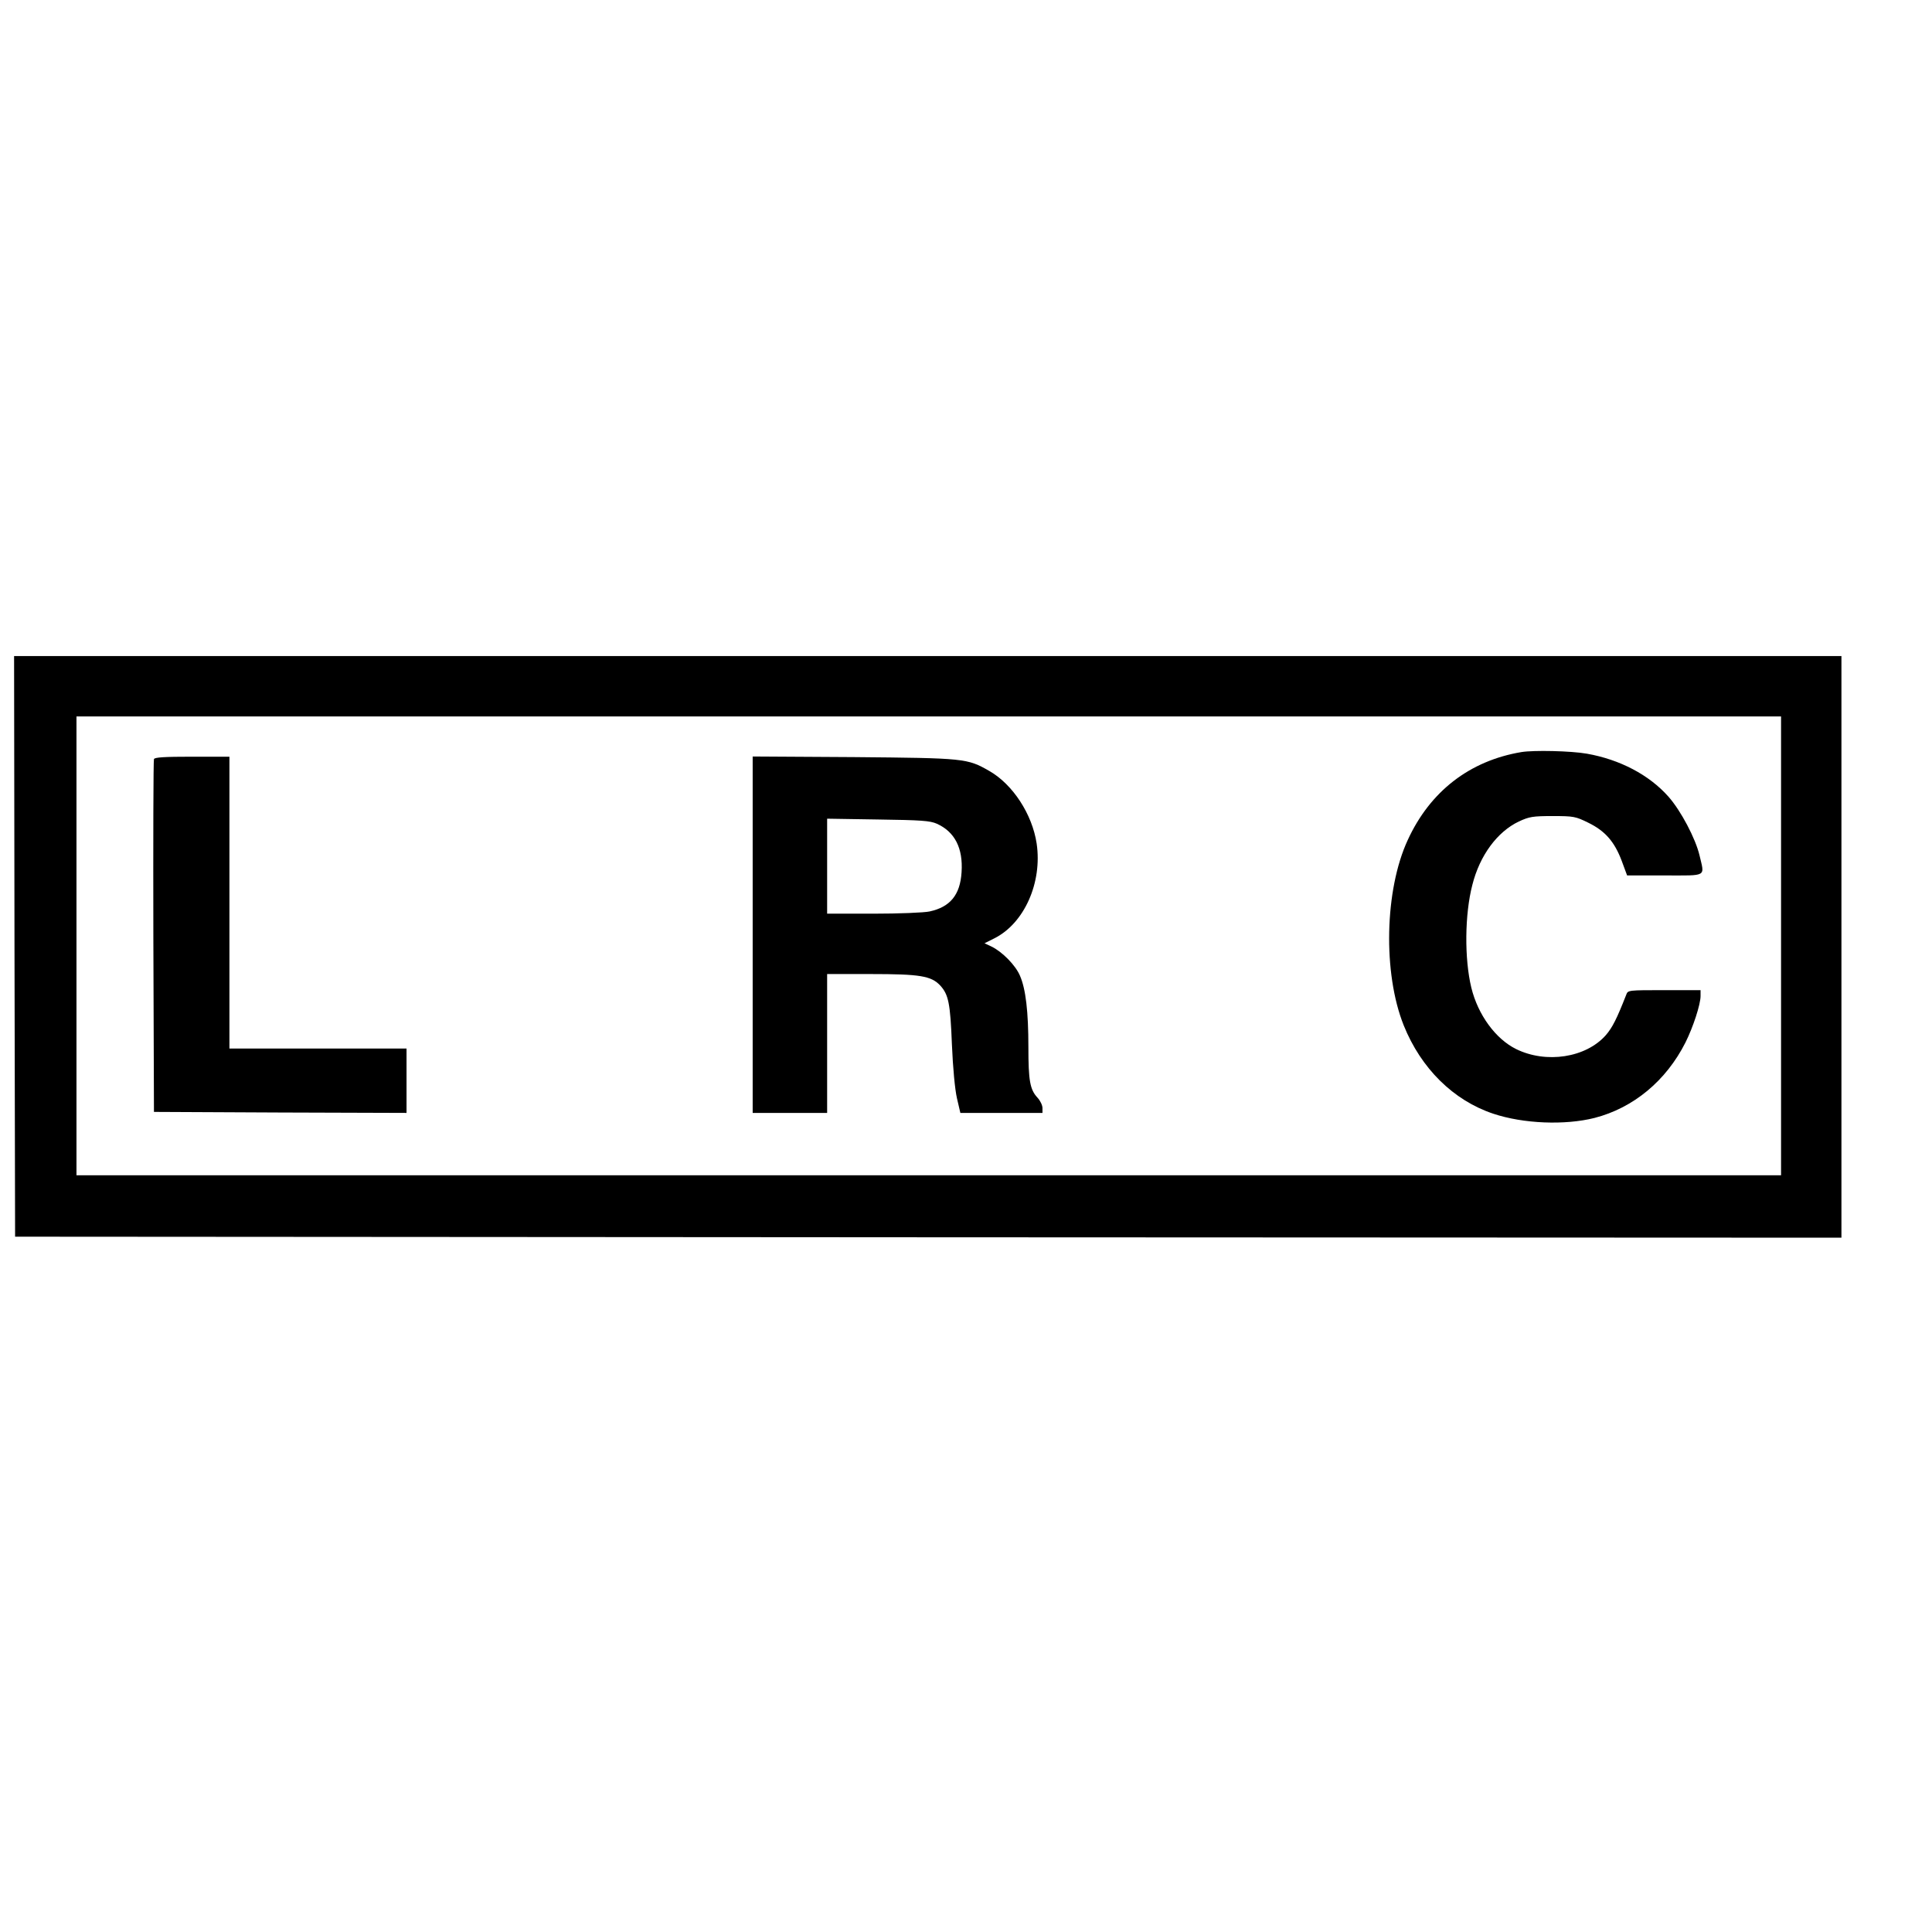
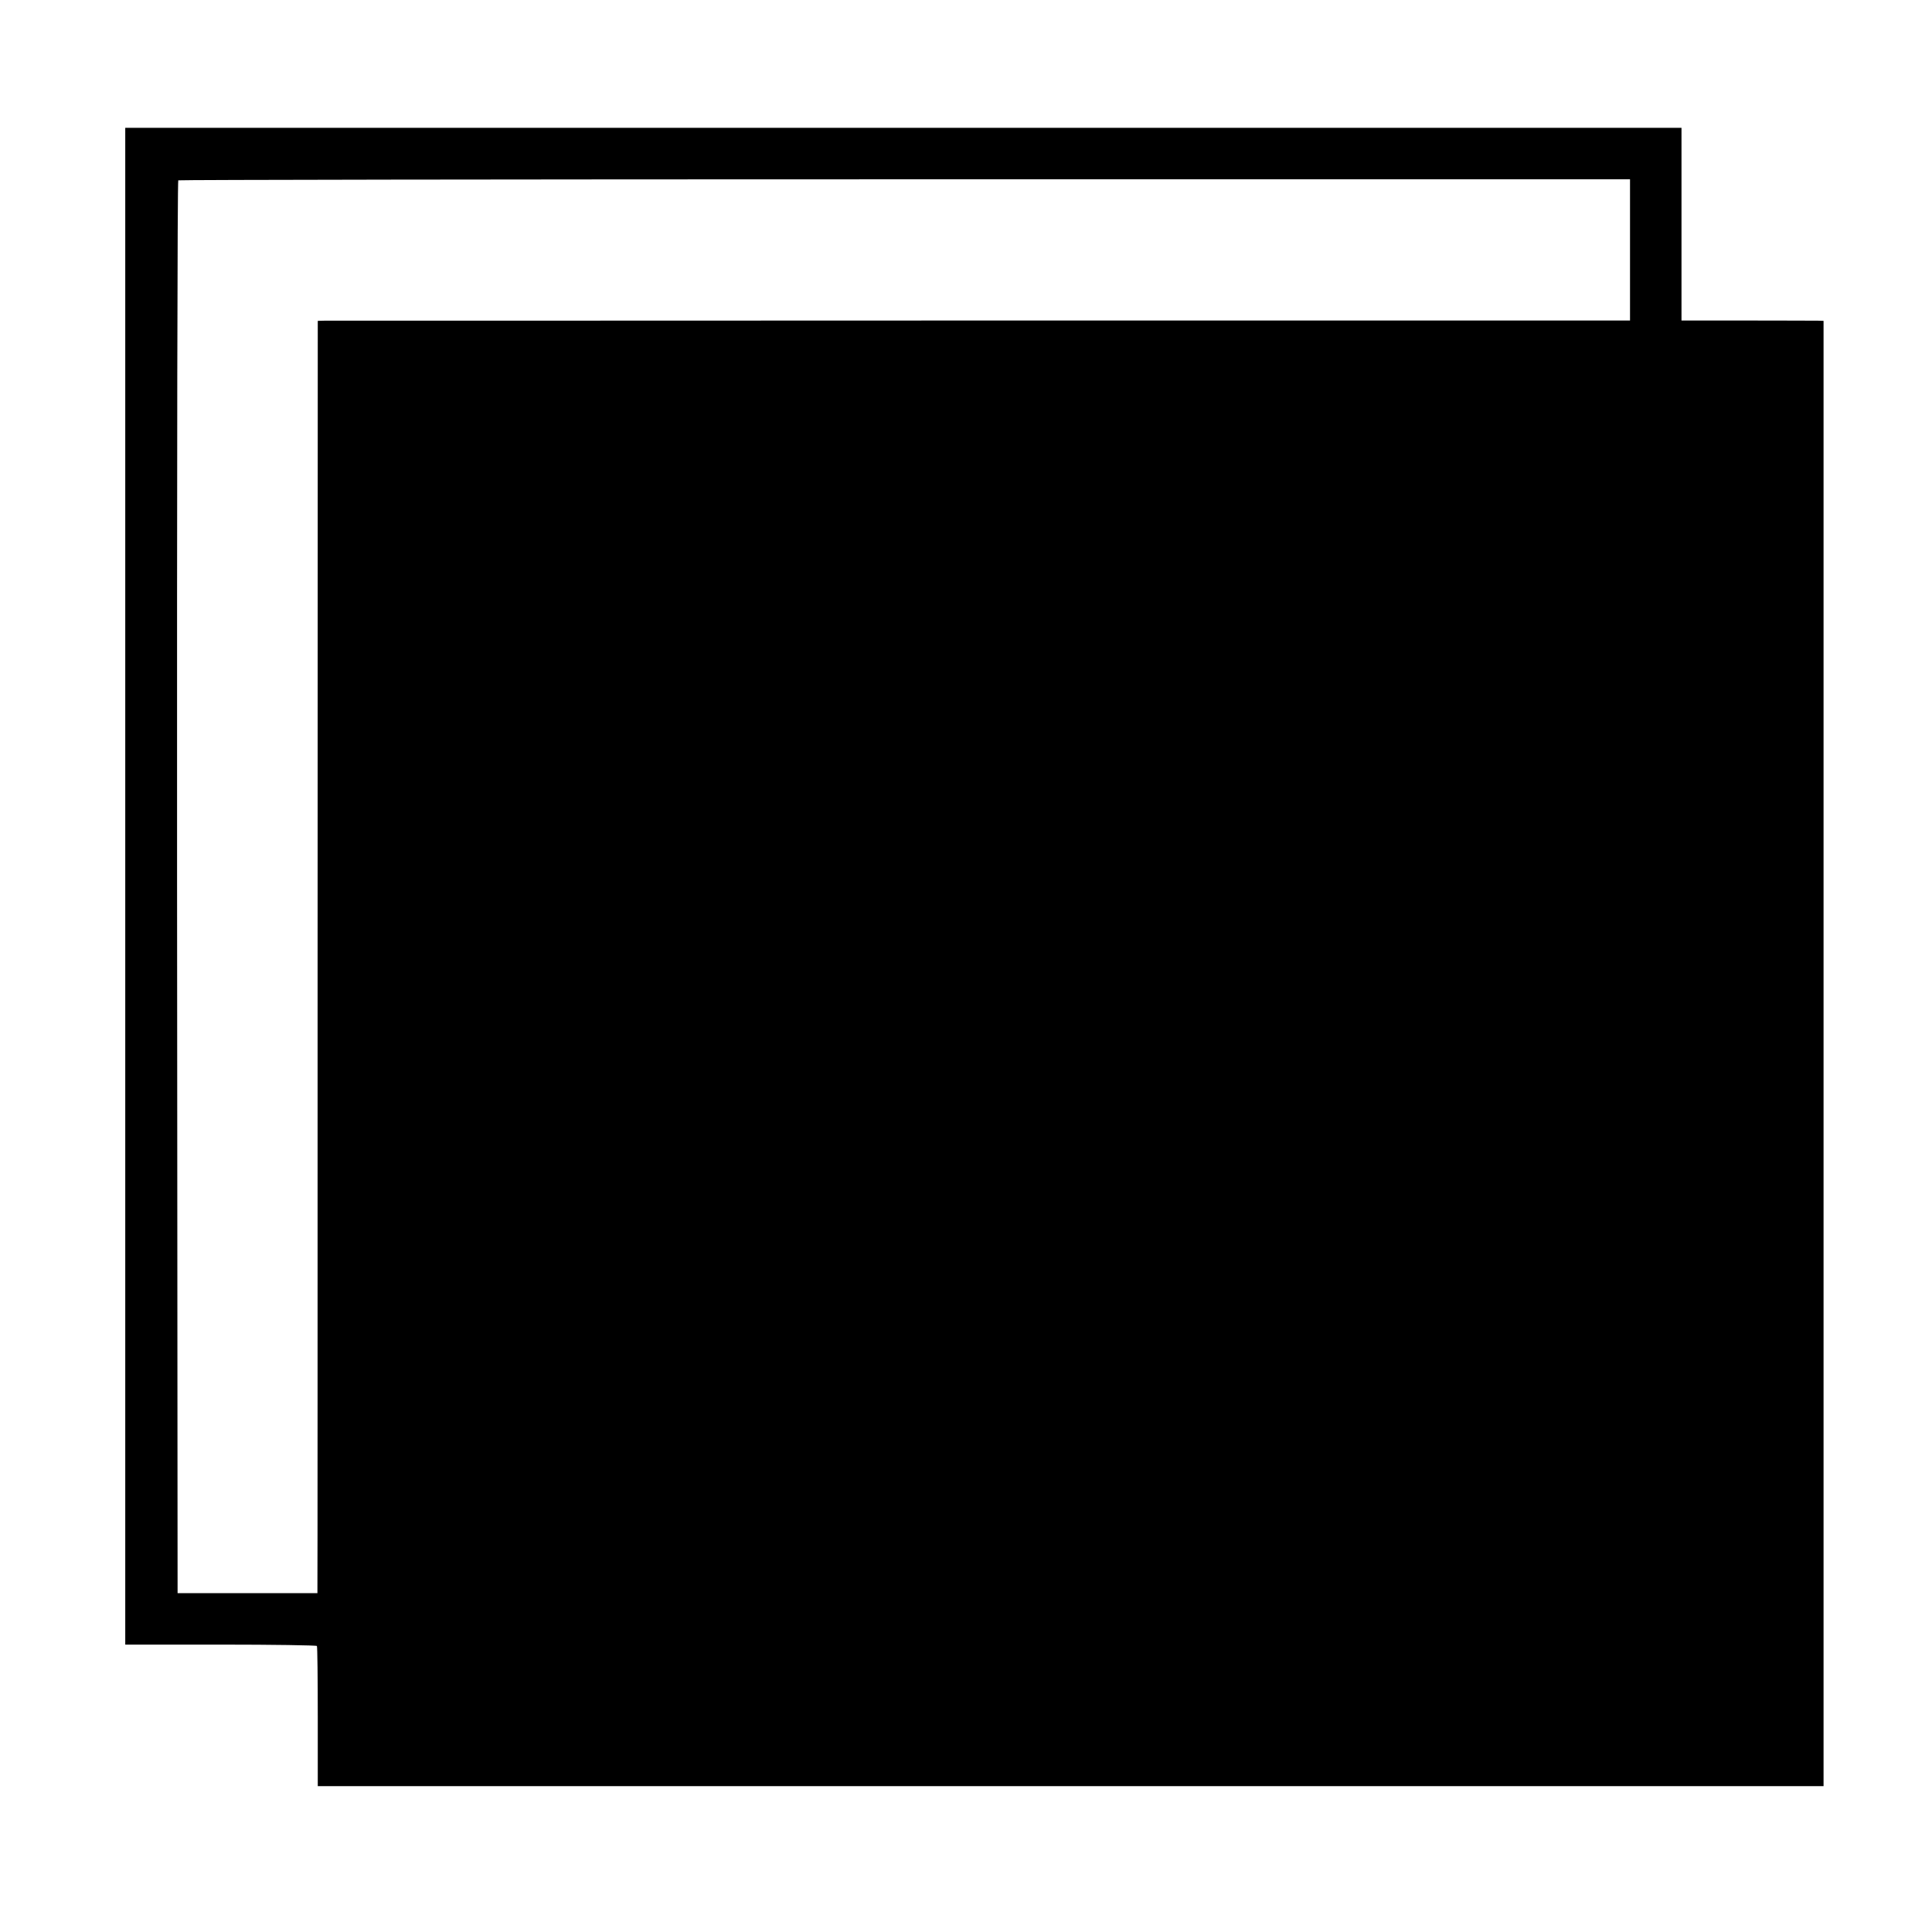
- <svg xmlns="http://www.w3.org/2000/svg" version="1.0" width="960pt" height="960pt" viewBox="0 0 960 960" preserveAspectRatio="xMidYMid meet">
-   <g transform="translate(0,960) scale(0.1,-0.1)" fill="#000000" stroke="none">
-     <path d="M72 4898 l3 -1443 4537 -3 4538 -2 0 1445 0 1445 -4540 0 -4540 0 2 -1442z m8778 2 l0 -1140 -4235 0 -4235 0 0 1140 0 1140 4235 0 4235 0 0 -1140z" />
-     <path d="M7560 5863 c-257 -43 -454 -195 -565 -437 -115 -248 -124 -661 -20 -921 86 -214 247 -373 445 -439 150 -50 356 -58 503 -21 194 50 356 185 452 375 38 76 75 189 75 231 l0 29 -180 0 c-178 0 -181 0 -189 -22 -47 -120 -69 -164 -102 -202 -99 -112 -296 -142 -445 -69 -102 50 -190 170 -223 305 -35 144 -33 365 5 511 37 147 124 264 231 315 52 24 69 27 168 27 105 0 114 -2 177 -33 84 -41 130 -94 166 -189 l27 -73 188 0 c213 0 197 -9 172 99 -20 85 -93 223 -155 293 -96 108 -241 184 -405 213 -80 14 -264 18 -325 8z" />
-     <path d="M765 5828 c-3 -7 -4 -404 -3 -883 l3 -870 628 -3 627 -2 0 160 0 160 -440 0 -440 0 0 725 0 725 -185 0 c-139 0 -187 -3 -190 -12z" />
-     <path d="M3740 4956 l0 -886 185 0 185 0 0 345 0 345 218 0 c243 0 299 -9 344 -57 41 -45 50 -87 58 -293 5 -118 15 -223 25 -267 l17 -73 204 0 204 0 0 24 c0 14 -11 37 -25 52 -37 40 -45 84 -45 251 0 176 -13 289 -42 355 -22 52 -88 119 -142 145 l-34 16 48 24 c149 74 240 277 211 472 -22 145 -118 293 -235 360 -110 63 -121 64 -673 69 l-503 3 0 -885z m915 551 c89 -40 131 -121 123 -241 -7 -113 -57 -173 -159 -195 -27 -6 -153 -11 -279 -11 l-230 0 0 236 0 236 253 -4 c214 -3 258 -6 292 -21z" />
+ <svg xmlns="http://www.w3.org/2000/svg" version="1.0" width="1126pt" height="1126pt" viewBox="0 0 1126 1126" preserveAspectRatio="xMidYMid meet">
+   <g transform="translate(0,1126) scale(0.1,-0.1)" fill="#000000" stroke="none">
+     <path d="M730 6095 l0 -4420 556 0 c306 0 558 -4 561 -8 3 -5 5 -191 5 -413 l0 -404 4388 0 4388 0 0 4270 0 4270 -32 1 c-17 0 -203 1 -413 1 l-383 0 0 562 0 561 -4535 0 -4535 0 0 -4420z m8770 3709 l0 -412 -3787 0 c-2084 -1 -3804 -1 -3824 -1 l-37 -1 -1 -3667 c0 -2018 0 -3686 -1 -3708 l0 -40 -407 0 -408 0 -3 4114 c-1 2450 2 4117 7 4120 5 3 1911 6 4235 6 l4226 0 0 -411z" />
  </g>
</svg>
